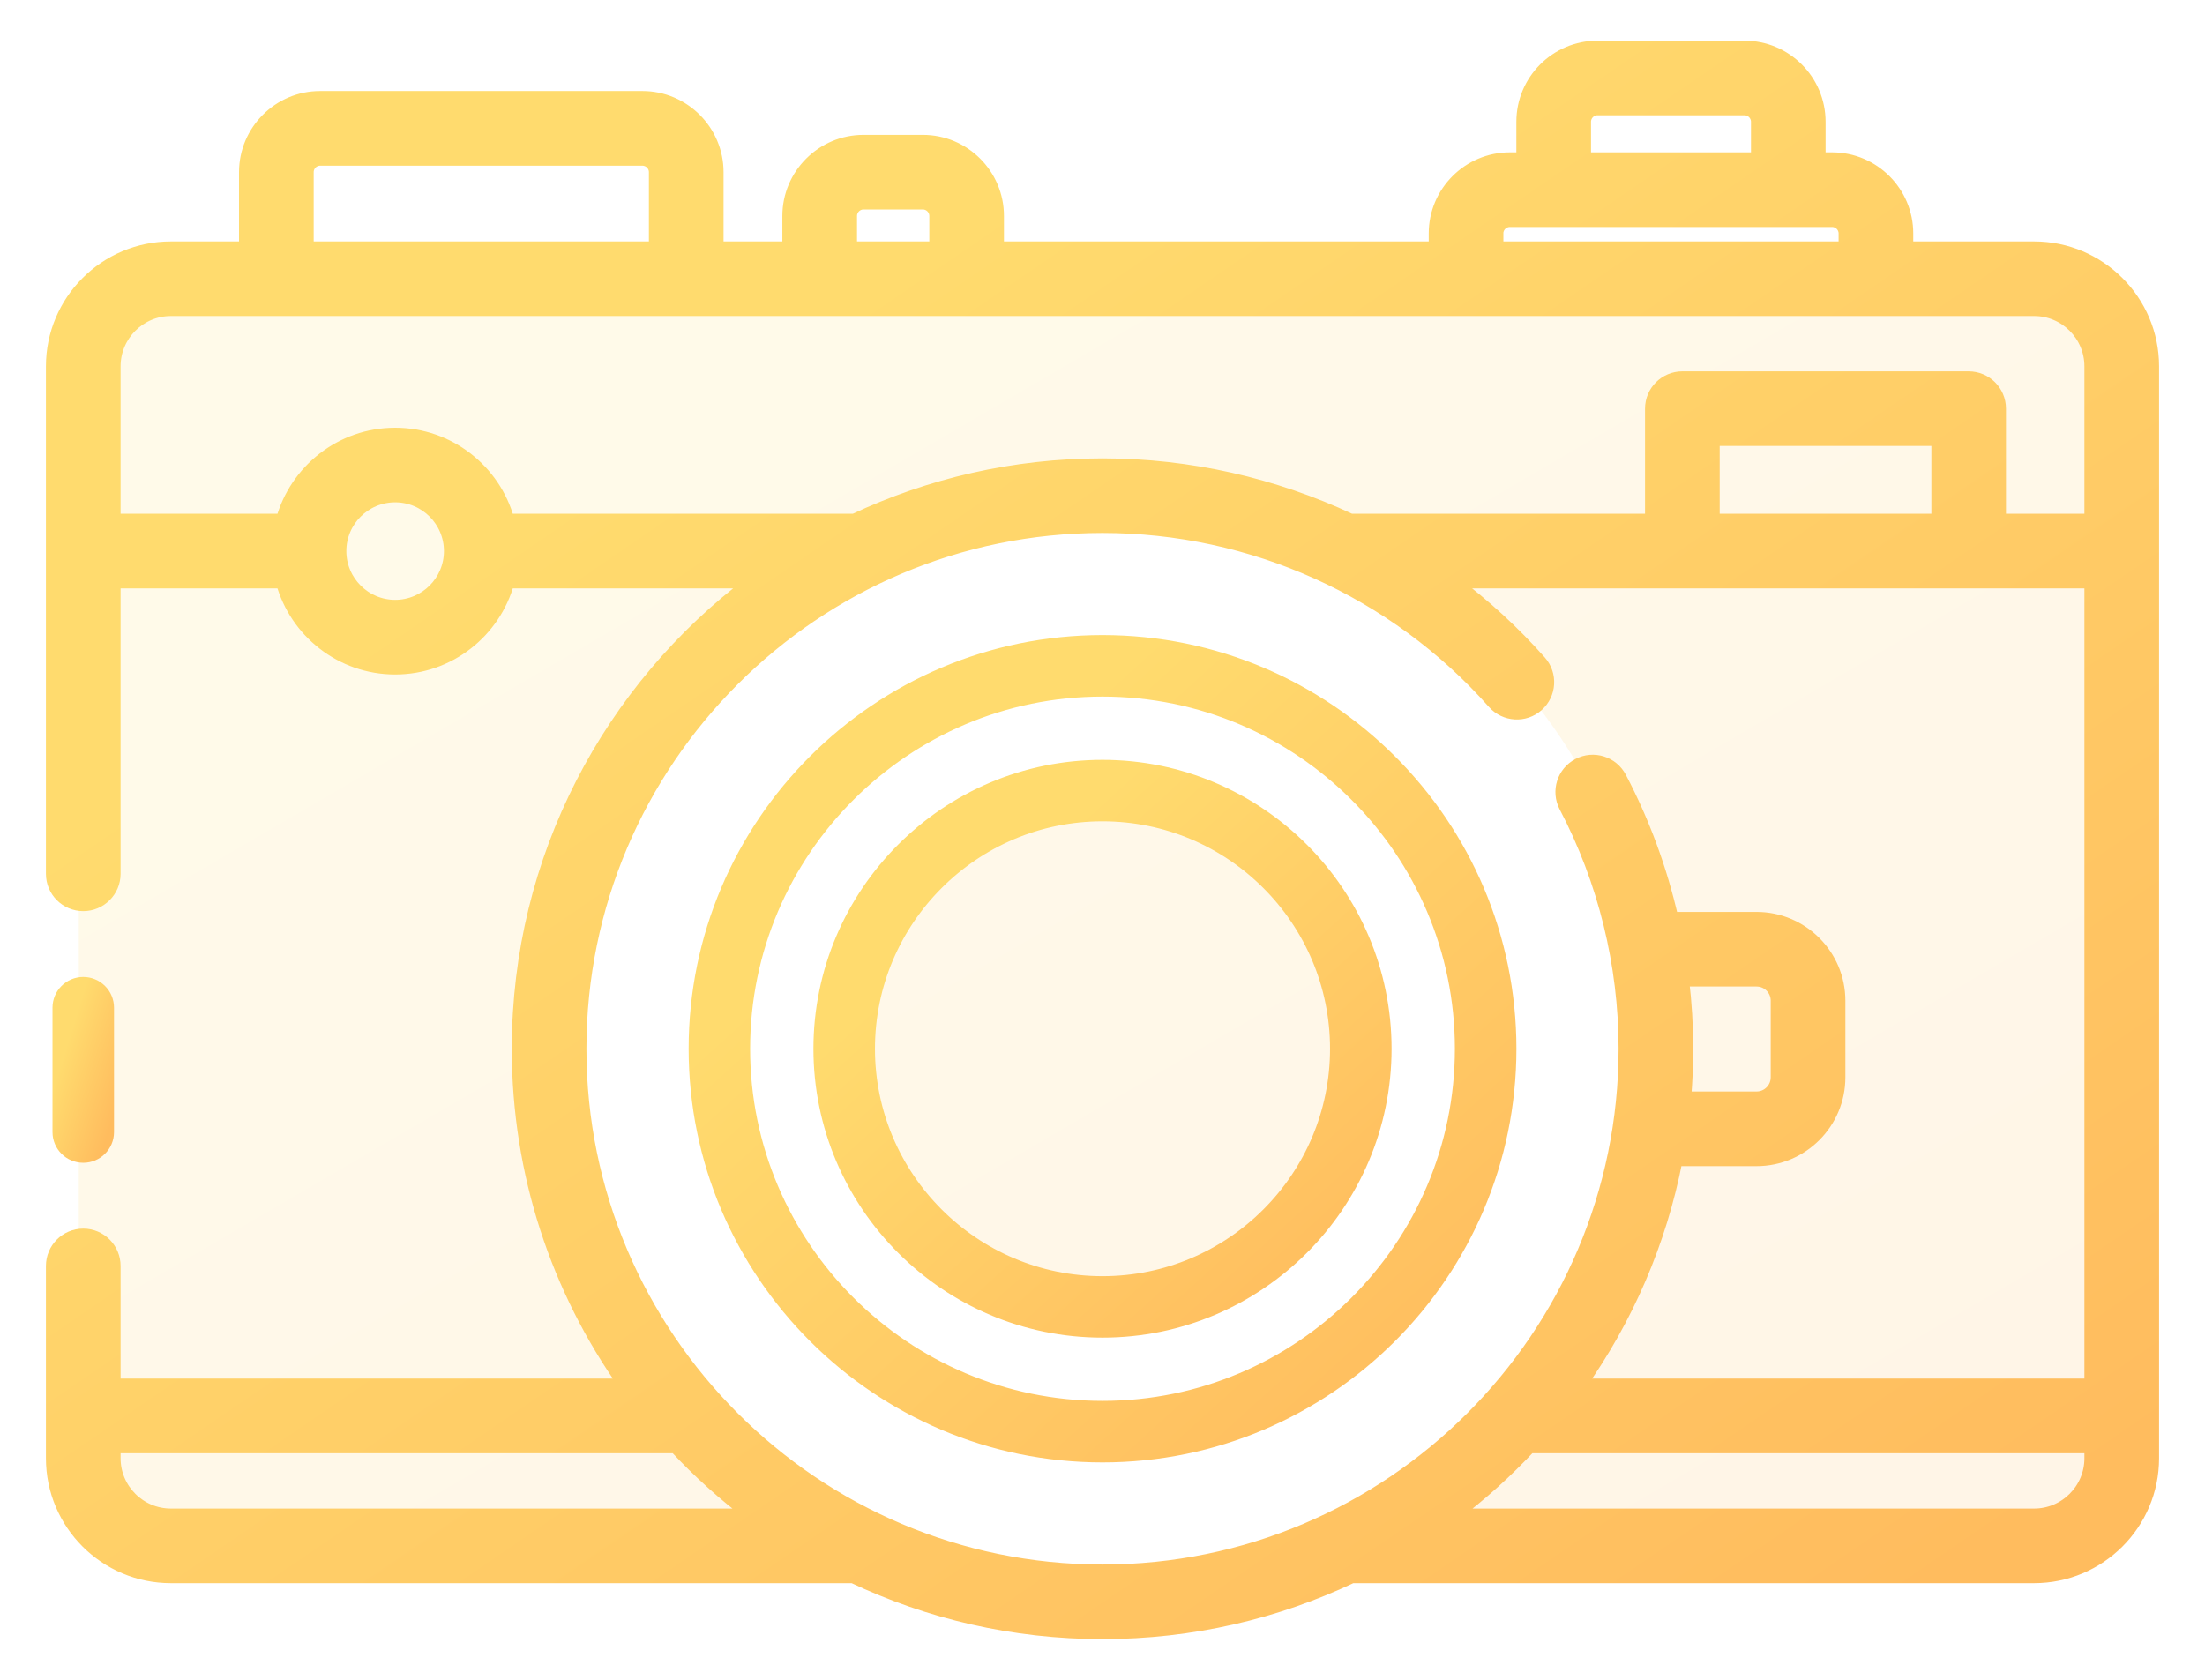
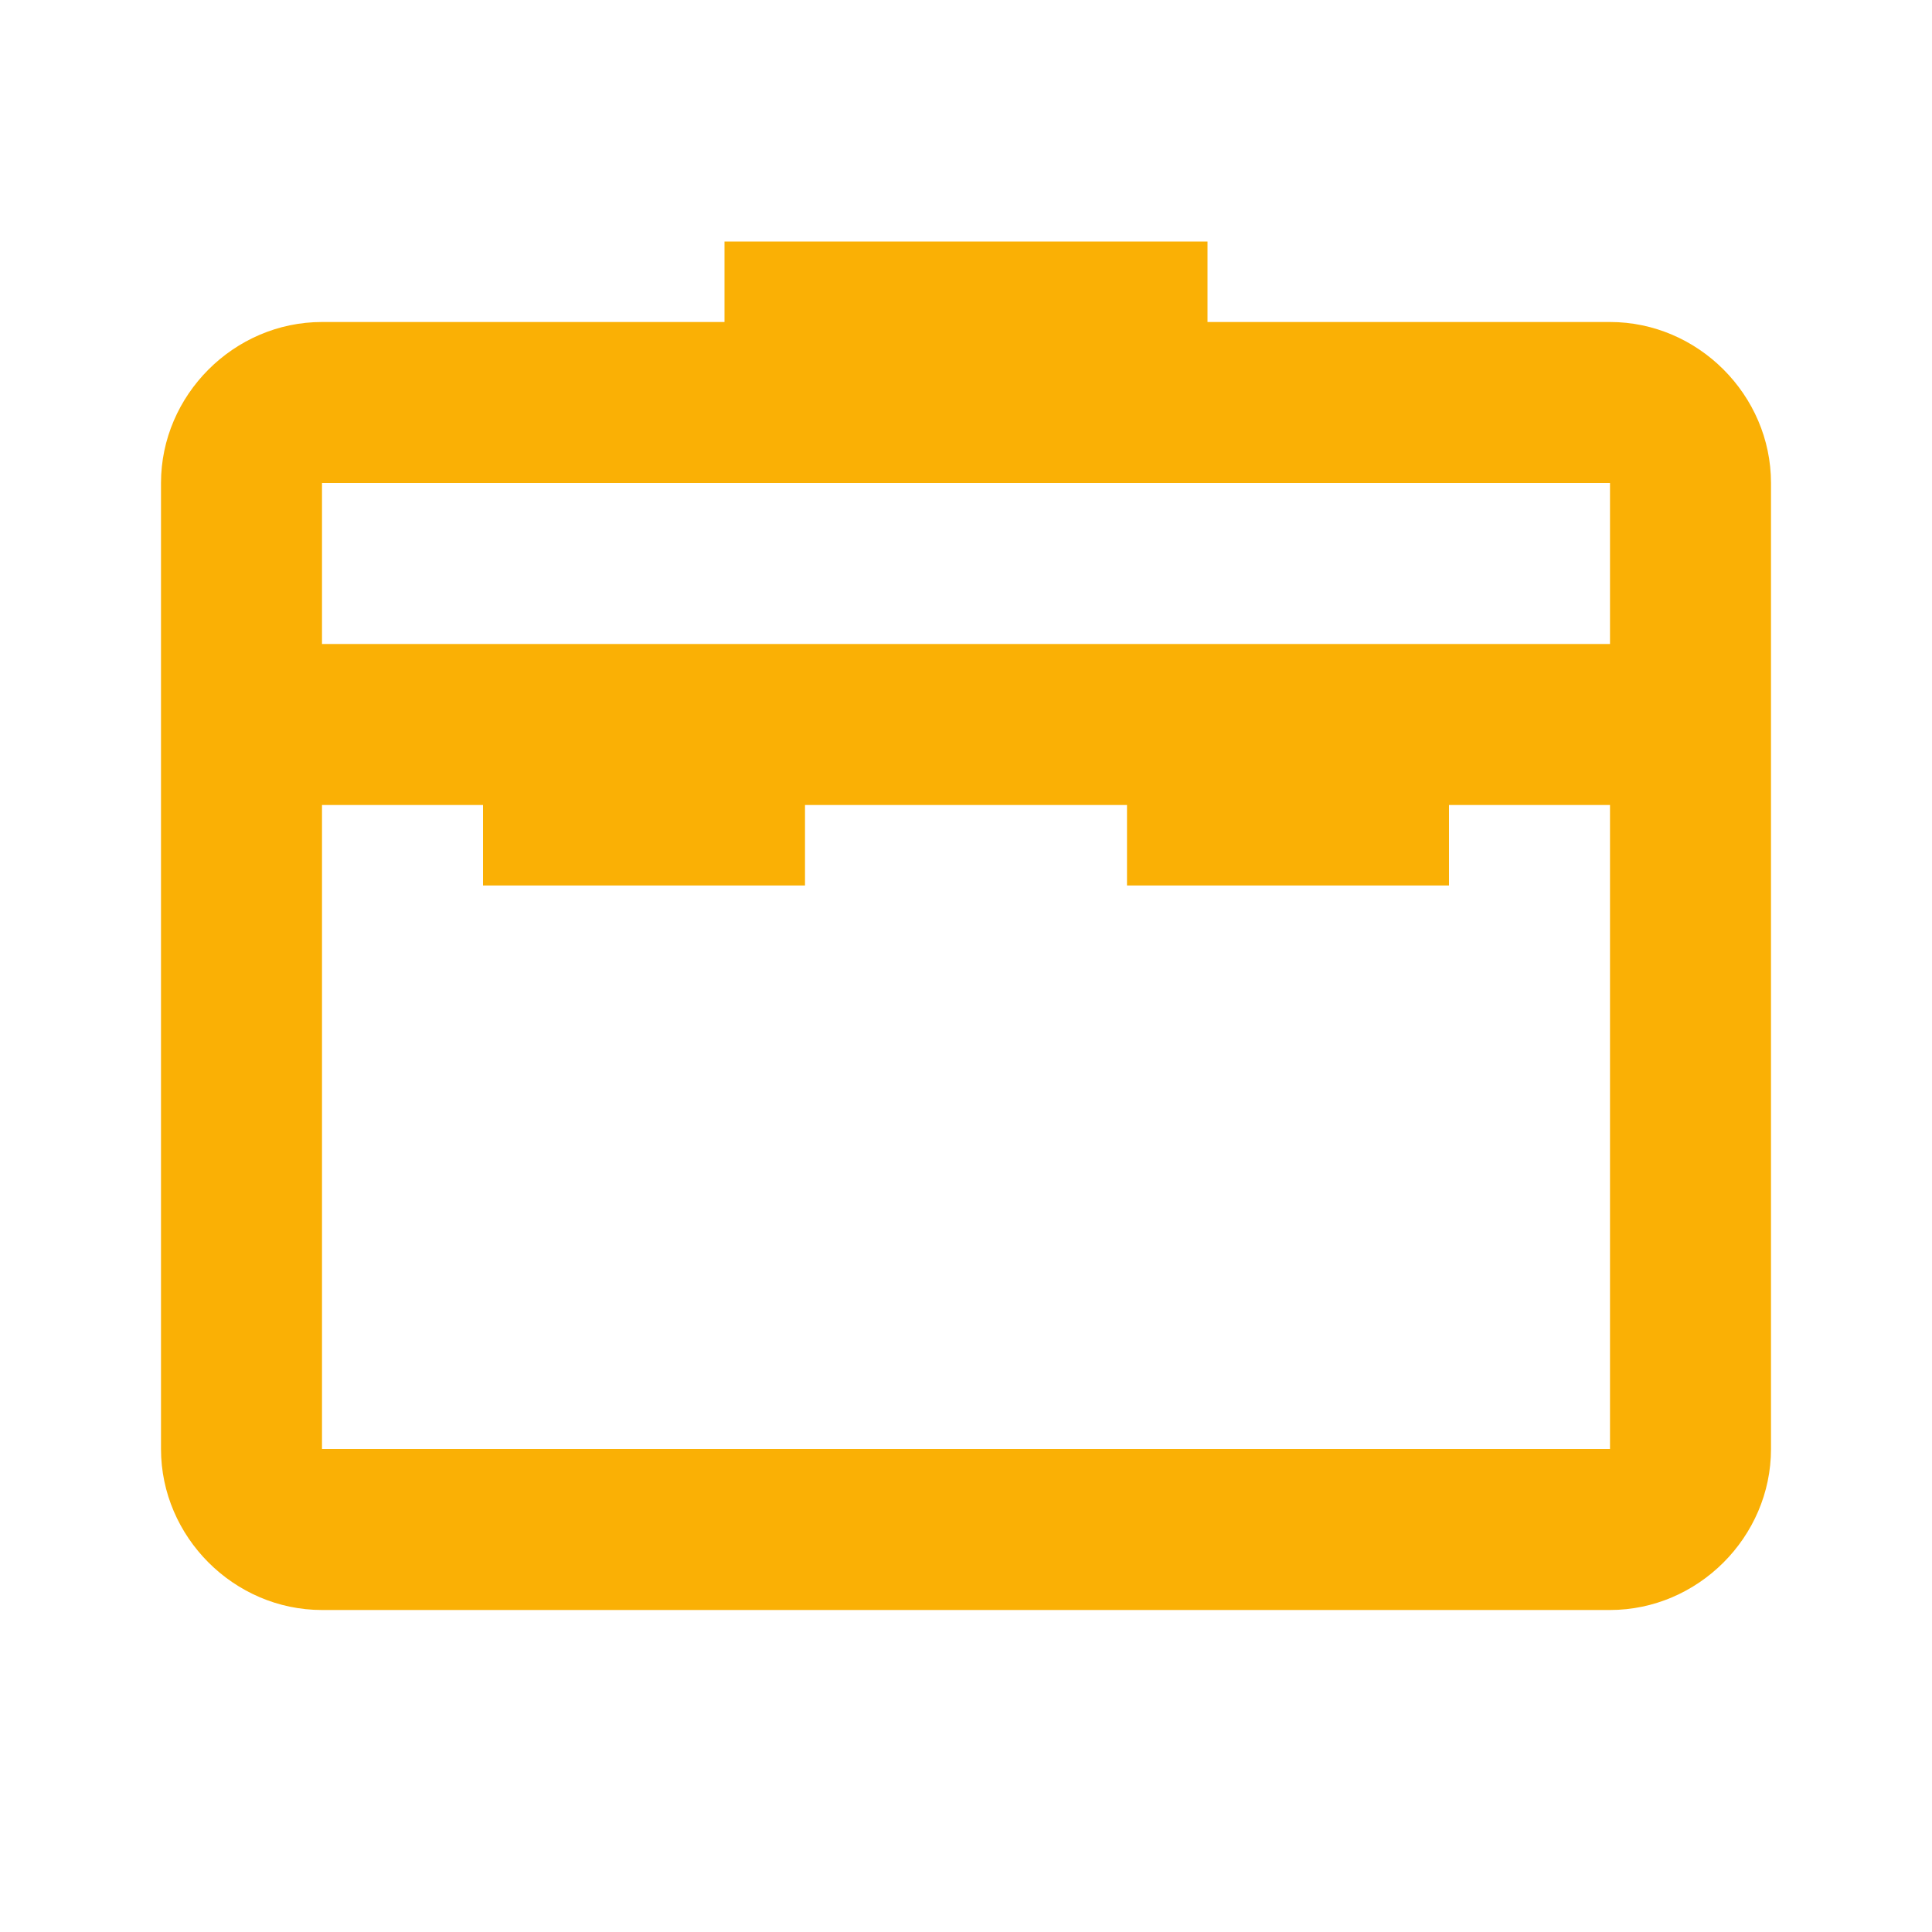
- <svg xmlns="http://www.w3.org/2000/svg" width="42" height="32" viewBox="0 0 42 32" fill="none">
-   <path opacity="0.15" fill-rule="evenodd" clip-rule="evenodd" d="M1.5 6.898C1.5 5.794 2.395 4.898 3.5 4.898H38.3C39.405 4.898 40.3 5.794 40.3 6.898V27.887C40.3 28.992 39.405 29.887 38.3 29.887H24.211C28.439 28.531 31.5 24.569 31.5 19.892C31.5 14.095 26.799 9.396 21 9.396C15.201 9.396 10.5 14.095 10.5 19.892C10.5 24.569 13.561 28.531 17.789 29.887H3.5C2.395 29.887 1.5 28.992 1.5 27.887V6.898ZM21 24.889C23.761 24.889 26 22.652 26 19.892C26 17.131 23.761 14.894 21 14.894C18.239 14.894 16 17.131 16 19.892C16 22.652 18.239 24.889 21 24.889Z" fill="url(#paint0_linear)" />
-   <path d="M2.047 21.566C2.047 21.82 1.84 22.026 1.586 22.026C1.331 22.026 1.125 21.82 1.125 21.566V19.197C1.125 18.942 1.331 18.736 1.586 18.736C1.84 18.736 2.047 18.942 2.047 19.197V21.566Z" fill="url(#paint1_linear)" stroke="url(#paint2_linear)" stroke-width="0.25" />
-   <path d="M38.745 4.724H36.318V4.447C36.318 3.665 35.681 3.027 34.897 3.027H34.648V2.32C34.648 1.537 34.011 0.9 33.228 0.9H30.428C29.645 0.9 29.008 1.537 29.008 2.32V3.027H28.759C27.976 3.027 27.339 3.664 27.339 4.447V4.724H18.998V4.114C18.998 3.331 18.361 2.694 17.578 2.694H16.448C15.665 2.694 15.027 3.331 15.027 4.114V4.724H13.657V3.279C13.657 2.497 13.019 1.859 12.236 1.859H6.098C5.315 1.859 4.678 2.497 4.678 3.279V4.724H3.255C2.012 4.724 1 5.735 1 6.978V16.646C1 16.97 1.262 17.232 1.586 17.232C1.909 17.232 2.172 16.97 2.172 16.646V11.084H5.379C5.637 12.028 6.502 12.724 7.527 12.724C8.552 12.724 9.416 12.028 9.674 11.084H14.328C11.625 13.115 9.873 16.346 9.873 19.978C9.873 22.363 10.628 24.575 11.912 26.387H2.172V24.116C2.172 23.793 1.909 23.53 1.586 23.53C1.262 23.53 1 23.793 1 24.116V27.78C1 29.023 2.012 30.034 3.255 30.034H16.249C17.691 30.717 19.301 31.1 21 31.1C22.699 31.1 24.31 30.717 25.752 30.033C25.757 30.033 25.761 30.034 25.766 30.034H38.745C39.988 30.034 41 29.023 41 27.78V6.978C41 5.735 39.988 4.724 38.745 4.724ZM30.18 2.32C30.18 2.183 30.291 2.071 30.429 2.071H33.228C33.365 2.071 33.477 2.183 33.477 2.32V3.027H30.18V2.32H30.18ZM28.51 4.447C28.51 4.31 28.622 4.199 28.759 4.199H34.897C35.034 4.199 35.146 4.31 35.146 4.447V4.724H28.511V4.447H28.51ZM16.199 4.114C16.199 3.977 16.311 3.865 16.448 3.865H17.578C17.715 3.865 17.826 3.977 17.826 4.114V4.724H16.199V4.114ZM5.85 3.279C5.85 3.142 5.961 3.031 6.098 3.031H12.236C12.373 3.031 12.485 3.142 12.485 3.279V4.724H5.85V3.279ZM7.527 11.552C6.945 11.552 6.472 11.079 6.472 10.498C6.472 9.917 6.945 9.444 7.527 9.444C8.108 9.444 8.581 9.917 8.581 10.498C8.581 11.079 8.108 11.552 7.527 11.552ZM9.674 9.912C9.416 8.969 8.552 8.273 7.527 8.273C6.501 8.273 5.637 8.969 5.379 9.912H2.172V6.978C2.172 6.381 2.658 5.895 3.255 5.895H38.745C39.342 5.895 39.828 6.381 39.828 6.978V9.912H38.084V7.784C38.084 7.461 37.822 7.199 37.498 7.199H32.045C31.722 7.199 31.459 7.461 31.459 7.784V9.912H25.727C24.263 9.226 22.651 8.857 21 8.857C19.31 8.857 17.707 9.236 16.271 9.912H9.674ZM32.631 9.912V8.37H36.913V9.912H32.631ZM3.255 28.863C2.658 28.863 2.172 28.377 2.172 27.78V27.559H12.867C13.31 28.034 13.794 28.471 14.314 28.863H3.255ZM11.045 19.979C11.045 14.492 15.511 10.028 21 10.028C23.847 10.028 26.564 11.251 28.454 13.384C28.669 13.626 29.039 13.649 29.281 13.434C29.523 13.219 29.546 12.849 29.331 12.607C28.828 12.04 28.273 11.531 27.676 11.084H39.828V26.387H30.088C30.983 25.123 31.62 23.665 31.925 22.09H33.458C34.322 22.09 35.025 21.387 35.025 20.523V19.064C35.025 18.2 34.322 17.497 33.458 17.497H31.845C31.632 16.565 31.301 15.661 30.857 14.816C30.706 14.53 30.352 14.419 30.066 14.57C29.779 14.72 29.669 15.074 29.819 15.361C30.562 16.775 30.955 18.372 30.955 19.979C30.955 25.465 26.489 29.929 21 29.929C15.511 29.929 11.045 25.465 11.045 19.979ZM32.048 18.668H33.458C33.676 18.668 33.853 18.845 33.853 19.063V20.523C33.853 20.741 33.676 20.918 33.458 20.918H32.087C32.113 20.608 32.127 20.295 32.127 19.978C32.127 19.54 32.1 19.102 32.048 18.668ZM38.745 28.863H27.686C28.206 28.471 28.69 28.034 29.134 27.559H39.828V27.78C39.828 28.377 39.342 28.863 38.745 28.863Z" fill="url(#paint3_linear)" stroke="url(#paint4_linear)" stroke-width="0.25" />
-   <path d="M13.242 19.979C13.242 15.702 16.722 12.223 21 12.223C25.278 12.223 28.759 15.702 28.759 19.979C28.759 24.255 25.278 27.734 21 27.734C16.722 27.734 13.242 24.255 13.242 19.979ZM14.163 19.979C14.163 23.747 17.23 26.812 21 26.812C24.77 26.812 27.837 23.747 27.837 19.979C27.837 16.21 24.77 13.145 21 13.145C17.23 13.145 14.163 16.21 14.163 19.979Z" fill="url(#paint5_linear)" stroke="url(#paint6_linear)" stroke-width="0.25" />
-   <path d="M15.619 19.979C15.619 17.013 18.033 14.6 21 14.6C23.967 14.6 26.381 17.013 26.381 19.979C26.381 22.944 23.967 25.357 21 25.357C18.033 25.357 15.619 22.944 15.619 19.979ZM16.541 19.979C16.541 22.436 18.541 24.436 21 24.436C23.459 24.436 25.459 22.436 25.459 19.979C25.459 17.52 23.459 15.521 21 15.521C18.541 15.521 16.541 17.52 16.541 19.979Z" fill="url(#paint7_linear)" stroke="url(#paint8_linear)" stroke-width="0.25" />
-   <defs>
-     <linearGradient id="paint0_linear" x1="3.699" y1="4.898" x2="22.569" y2="37.252" gradientUnits="userSpaceOnUse">
-       <stop offset="0.259" stop-color="#FFDB6E" />
-       <stop offset="1" stop-color="#FFBC5E" />
-     </linearGradient>
-     <linearGradient id="paint1_linear" x1="1.177" y1="18.736" x2="2.789" y2="19.235" gradientUnits="userSpaceOnUse">
-       <stop offset="0.259" stop-color="#FFDB6E" />
-       <stop offset="1" stop-color="#FFBC5E" />
-     </linearGradient>
-     <linearGradient id="paint2_linear" x1="1.177" y1="18.736" x2="2.789" y2="19.235" gradientUnits="userSpaceOnUse">
-       <stop offset="0.259" stop-color="#FFDB6E" />
-       <stop offset="1" stop-color="#FFBC5E" />
-     </linearGradient>
-     <linearGradient id="paint3_linear" x1="3.267" y1="0.9" x2="27.682" y2="36.609" gradientUnits="userSpaceOnUse">
-       <stop offset="0.259" stop-color="#FFDB6E" />
-       <stop offset="1" stop-color="#FFBC5E" />
-     </linearGradient>
-     <linearGradient id="paint4_linear" x1="3.267" y1="0.9" x2="27.682" y2="36.609" gradientUnits="userSpaceOnUse">
-       <stop offset="0.259" stop-color="#FFDB6E" />
-       <stop offset="1" stop-color="#FFBC5E" />
-     </linearGradient>
-     <linearGradient id="paint5_linear" x1="14.121" y1="12.223" x2="27.511" y2="27.015" gradientUnits="userSpaceOnUse">
-       <stop offset="0.259" stop-color="#FFDB6E" />
-       <stop offset="1" stop-color="#FFBC5E" />
-     </linearGradient>
-     <linearGradient id="paint6_linear" x1="14.121" y1="12.223" x2="27.511" y2="27.015" gradientUnits="userSpaceOnUse">
-       <stop offset="0.259" stop-color="#FFDB6E" />
-       <stop offset="1" stop-color="#FFBC5E" />
-     </linearGradient>
-     <linearGradient id="paint7_linear" x1="16.229" y1="14.6" x2="25.516" y2="24.859" gradientUnits="userSpaceOnUse">
-       <stop offset="0.259" stop-color="#FFDB6E" />
-       <stop offset="1" stop-color="#FFBC5E" />
-     </linearGradient>
-     <linearGradient id="paint8_linear" x1="16.229" y1="14.6" x2="25.516" y2="24.859" gradientUnits="userSpaceOnUse">
-       <stop offset="0.259" stop-color="#FFDB6E" />
-       <stop offset="1" stop-color="#FFBC5E" />
-     </linearGradient>
-   </defs>
+ <svg xmlns="http://www.w3.org/2000/svg" fill="#FAB005" viewBox="0 0 24 24" width="96px" height="96px">
+   <path d="M 9 3 L 9 4 L 4 4 C 2.907 4 2 4.907 2 6 L 2 18 C 2 19.093 2.907 20 4 20 L 20 20 C 21.093 20 22 19.093 22 18 L 22 6 C 22 4.907 21.093 4 20 4 L 15 4 L 15 3 L 9 3 z M 4 6 L 20 6 L 20 8 L 4 8 L 4 6 z M 4 10 L 6 10 L 6 11 L 10 11 L 10 10 L 14 10 L 14 11 L 18 11 L 18 10 L 20 10 L 20 18 L 4 18 L 4 10 z" />
</svg>
